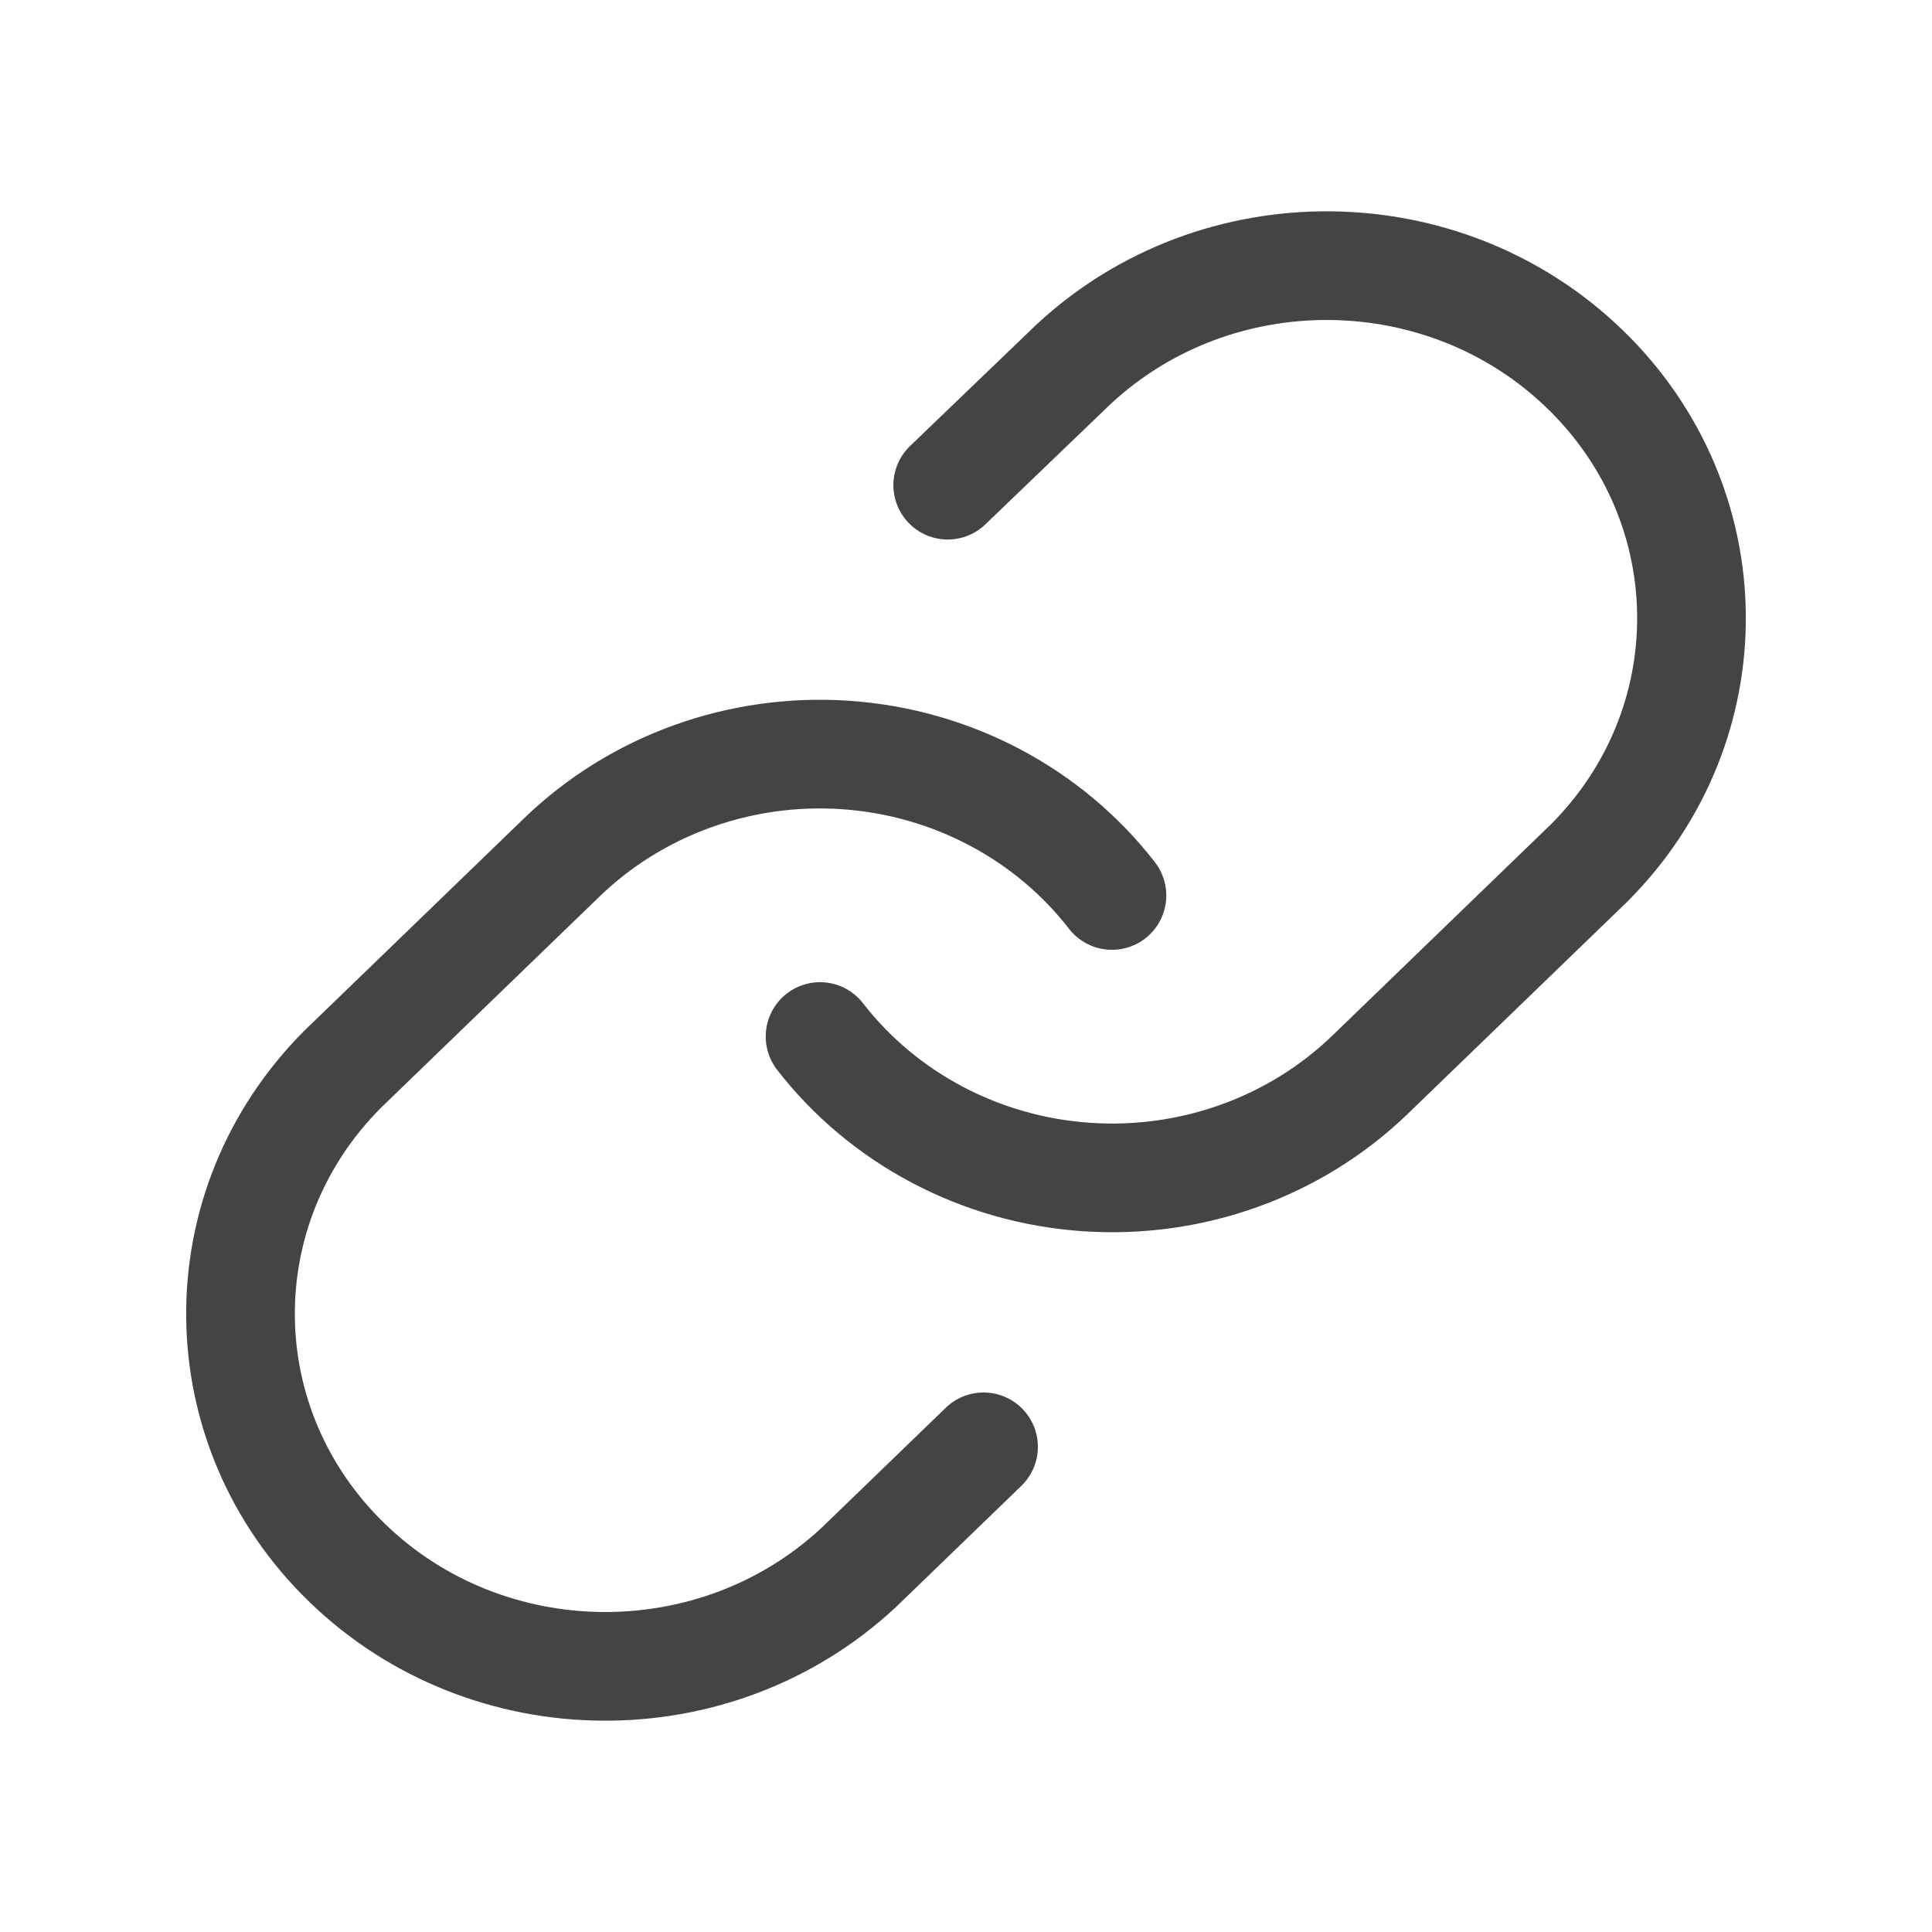
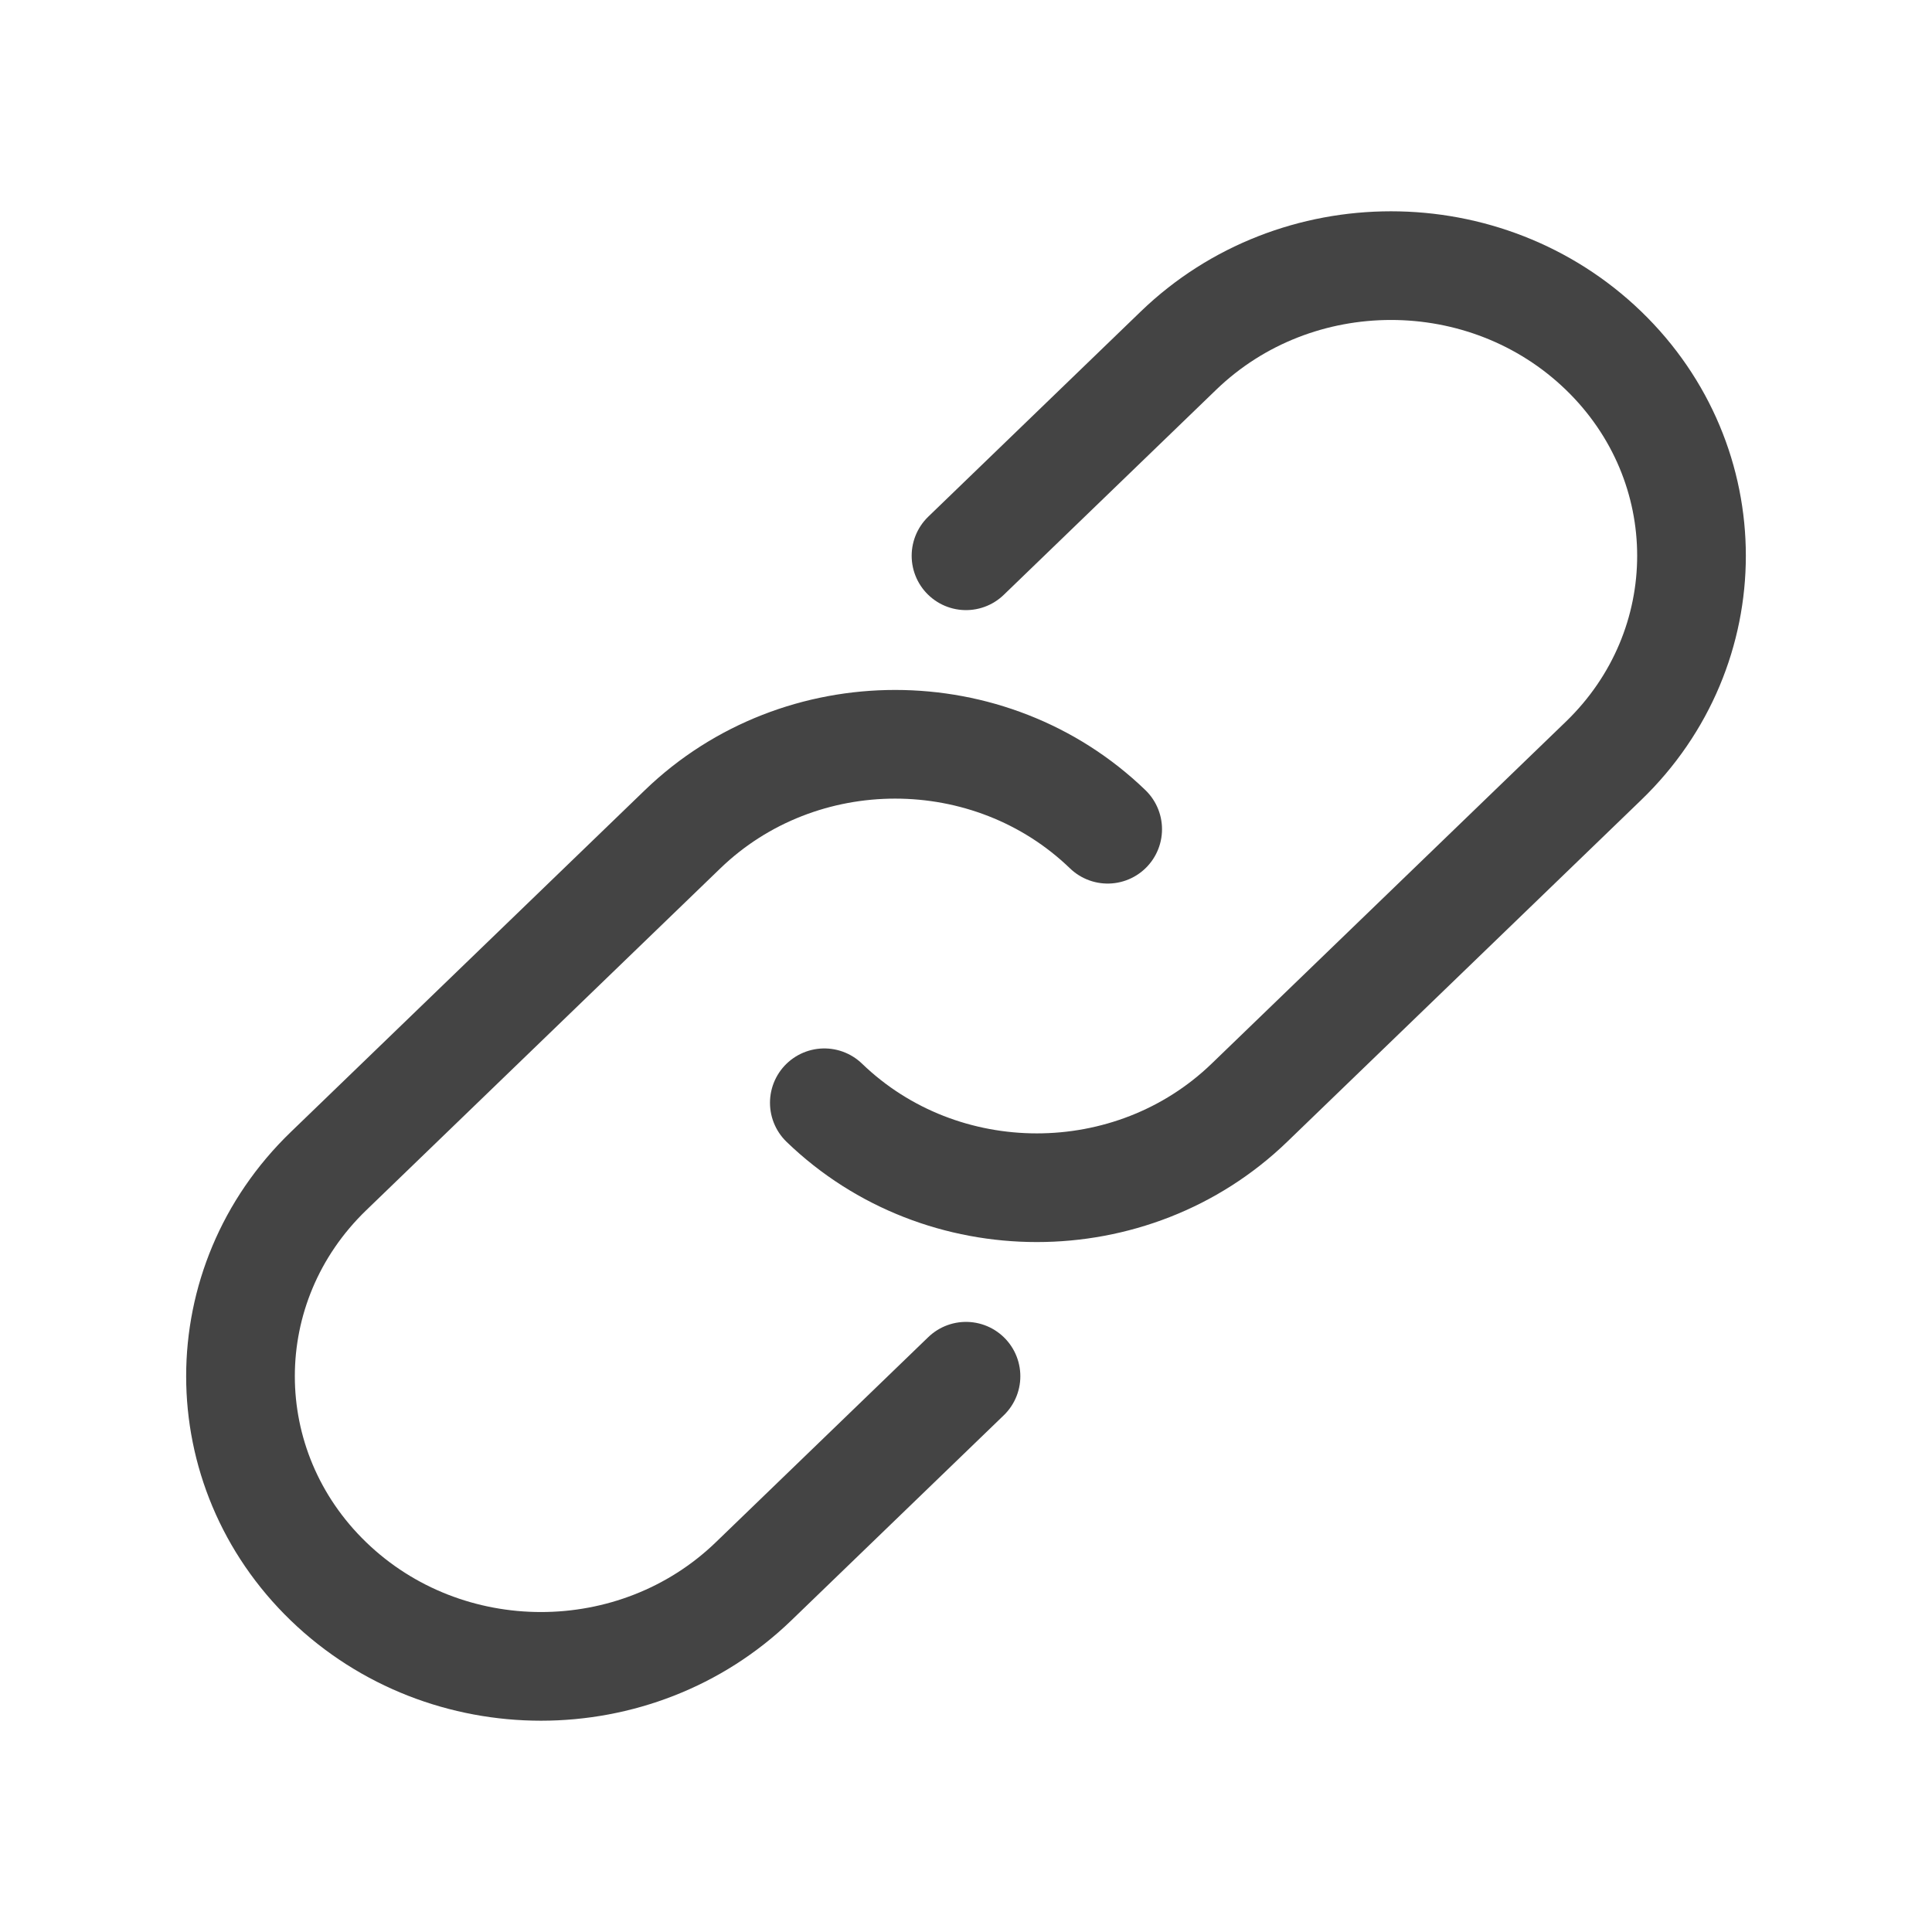
<svg xmlns="http://www.w3.org/2000/svg" width="384" height="384" viewBox="0 0 24 24">
  <g fill="none" stroke="#444444" stroke-width="1.35" stroke-linecap="round" stroke-linejoin="round">
-     <path d="M10.187 12.876C10.975 13.893 12.181 14.53 13.492 14.621C14.804 14.712 16.092 14.247 17.021 13.349L19.74 10.721C21.458 9.003 21.433 6.272 19.685 4.583C17.937 2.893 15.111 2.87 13.332 4.529L11.773 6.027M13.813 11.124C13.025 10.107 11.819 9.47 10.508 9.379C9.196 9.288 7.908 9.753 6.979 10.651L4.26 13.279C2.542 14.997 2.567 17.728 4.315 19.417C6.063 21.107 8.889 21.13 10.668 19.471L12.218 17.973" />
+     <path d="M12.0 6.904 14.64 4.355C16.098 2.948 18.461 2.948 19.919 4.355C21.377 5.763 21.377 8.045 19.919 9.452L15.52 13.699C14.062 15.106 11.698 15.106 10.24 13.699M12.0 17.096 9.36 19.645C7.902 21.052 5.539 21.052 4.081 19.645C2.623 18.237 2.623 15.955 4.081 14.548L8.48 10.301C9.938 8.894 12.302 8.894 13.76 10.301" />
  </g>
</svg>
